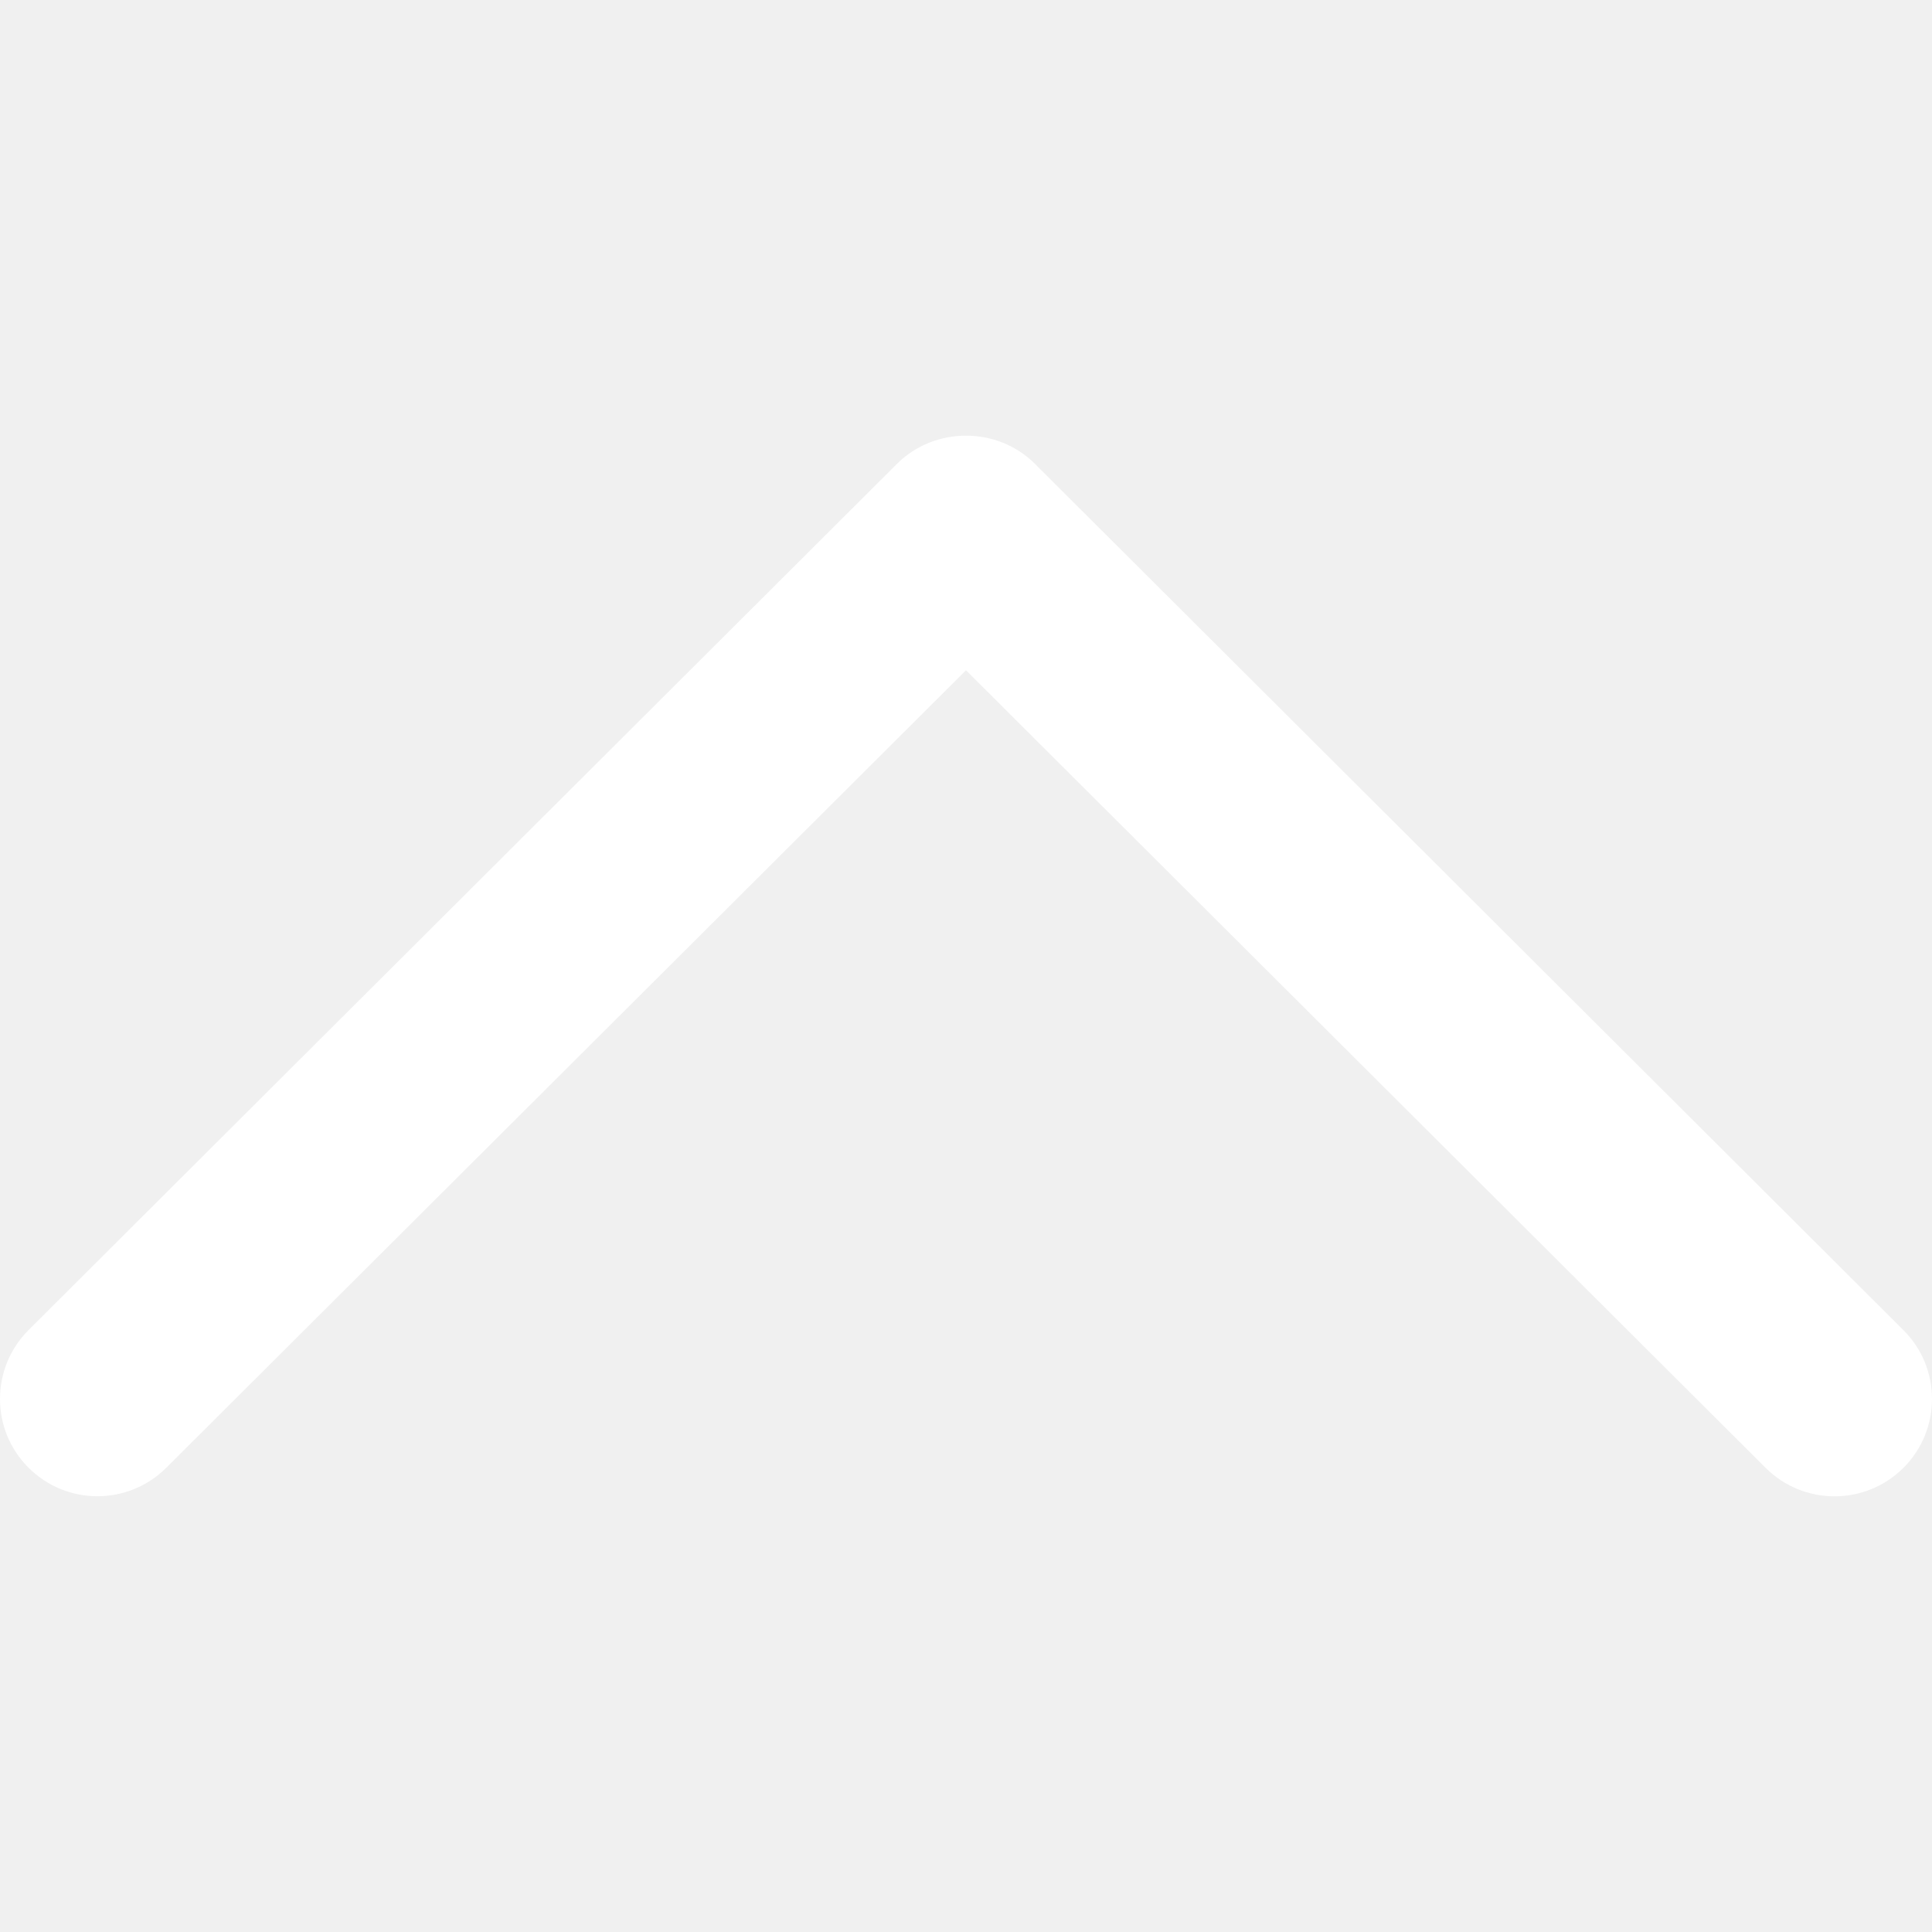
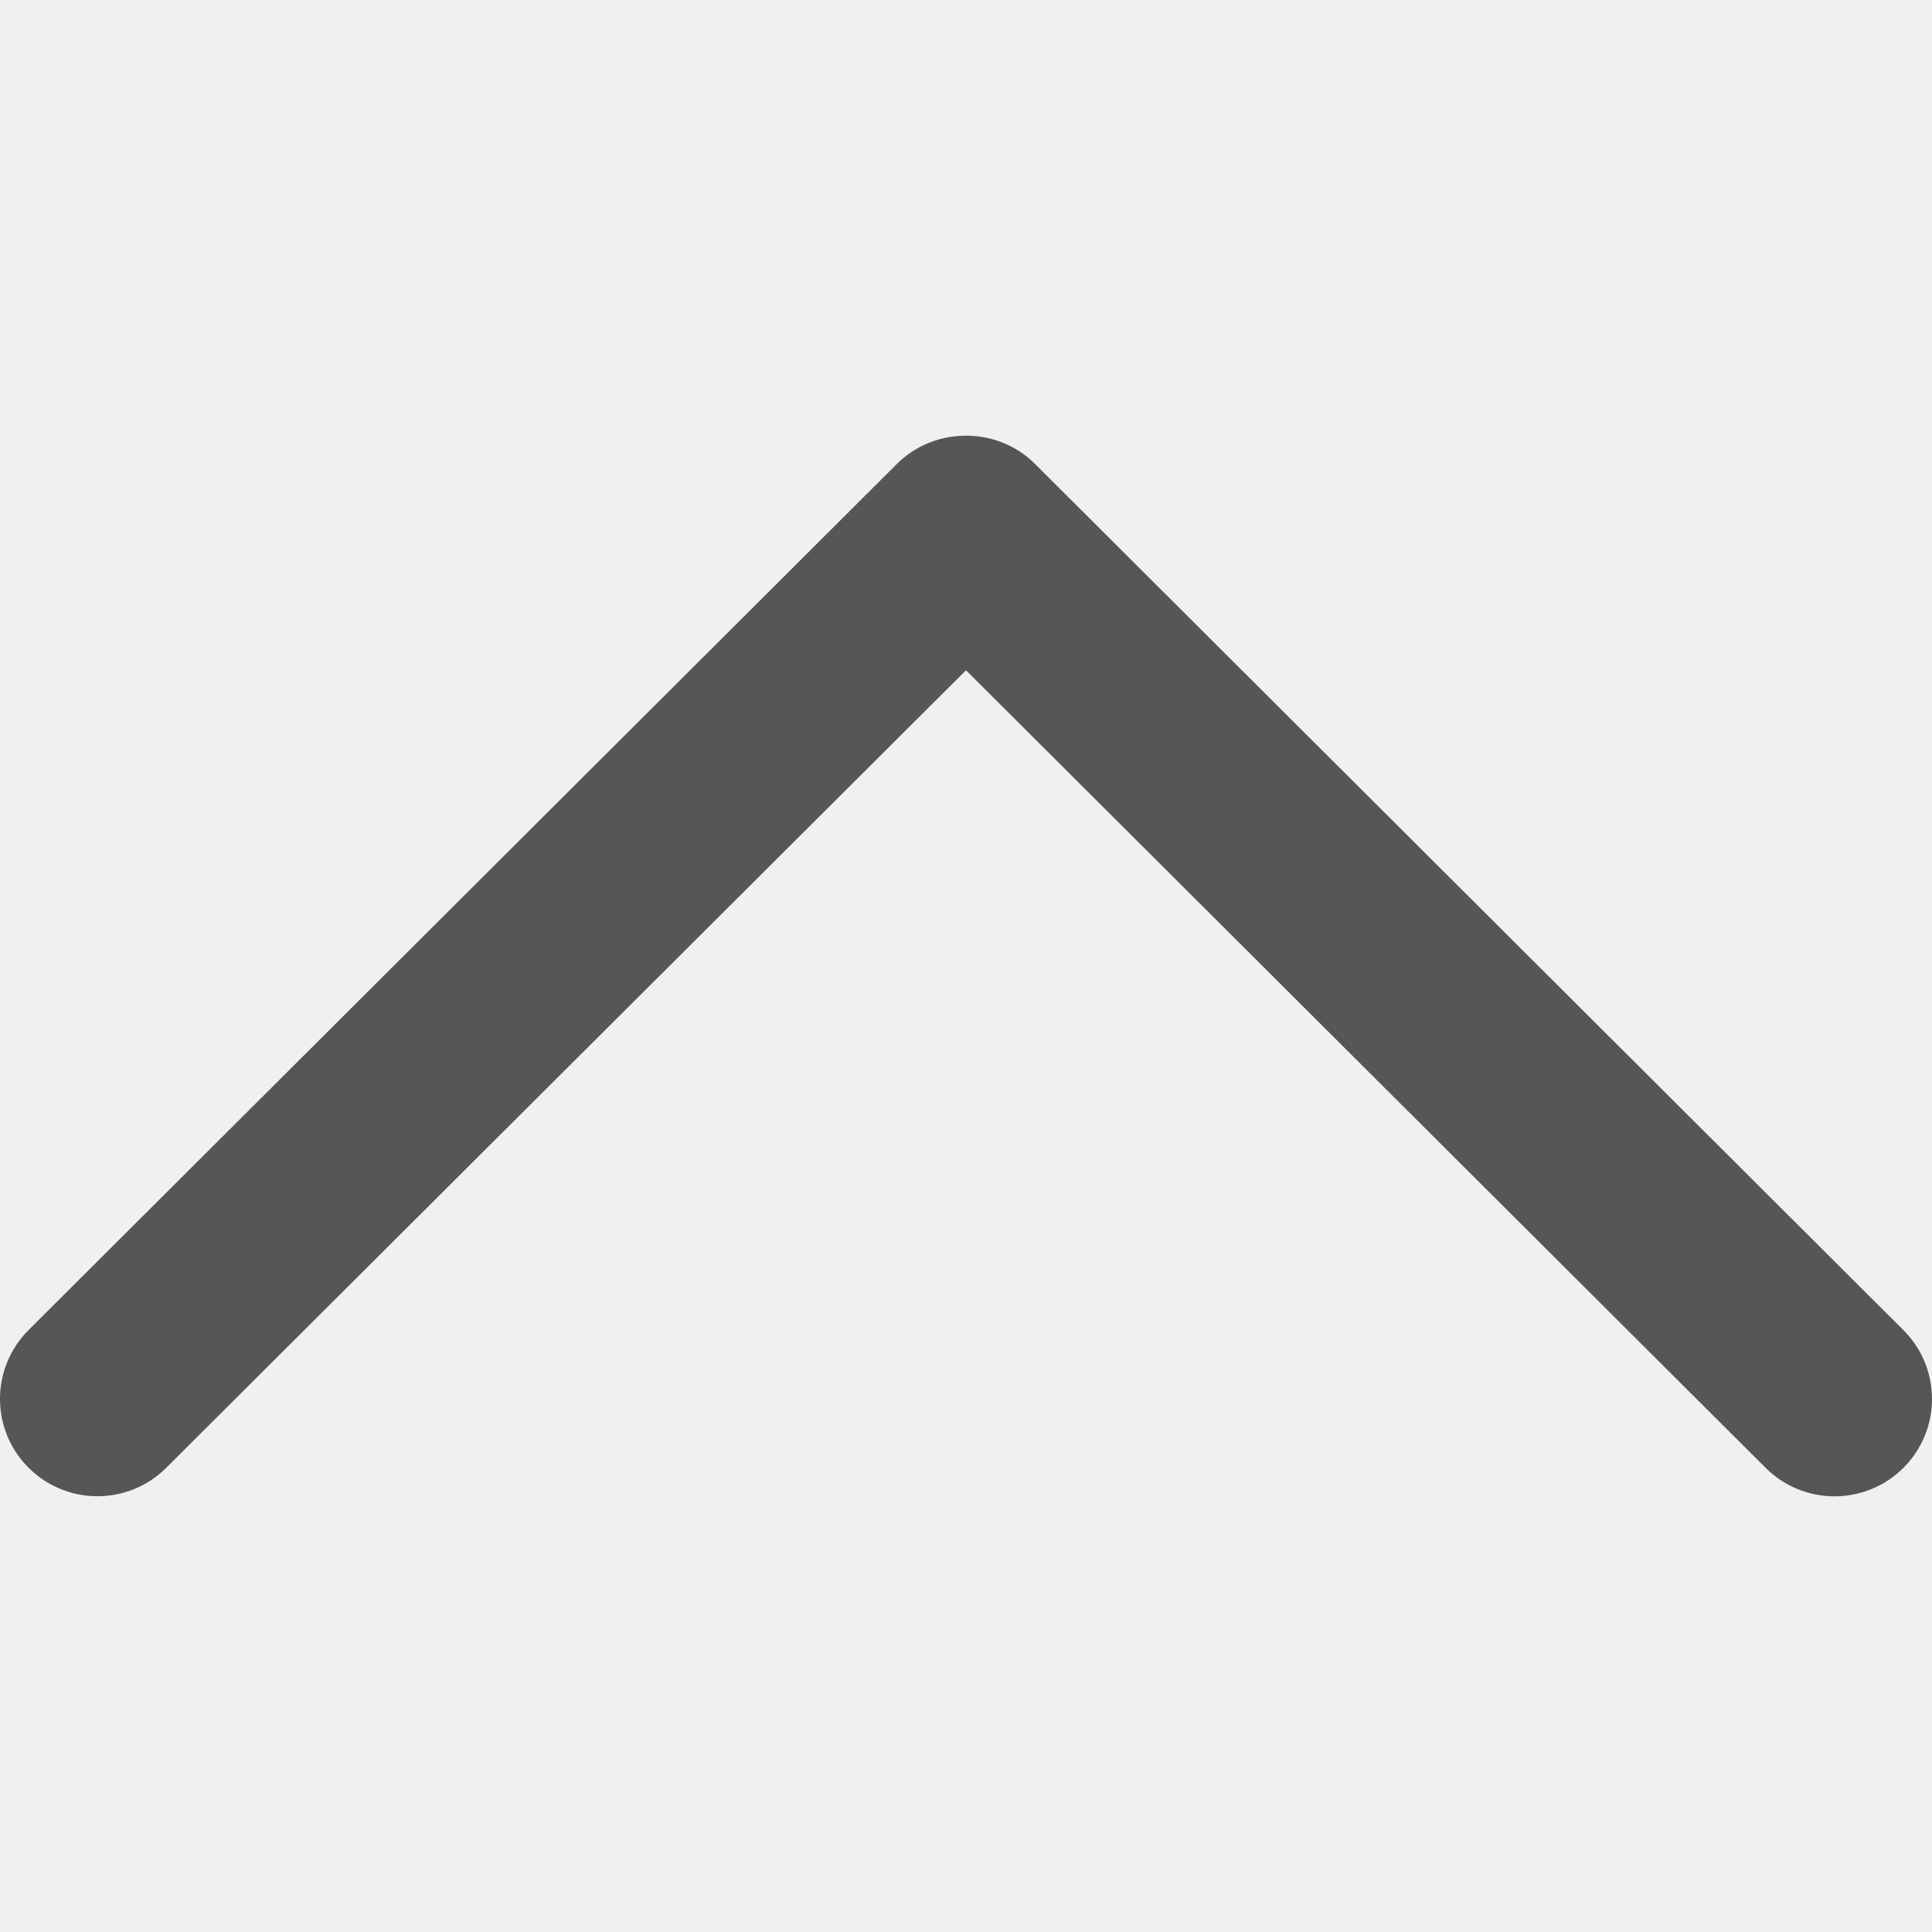
<svg xmlns="http://www.w3.org/2000/svg" version="1.1" id="Capa_1" x="0px" y="0px" viewBox="0 0 240.835 240.835" style="enable-background:new 0 0 240.835 240.835;" xml:space="preserve" width="512px" height="512px">
  <g>
-     <path id="Expand_Less" d="M129.007,57.819c-4.68-4.68-12.499-4.68-17.191,0L3.555,165.803c-4.74,4.74-4.74,12.427,0,17.155   c4.74,4.74,12.439,4.74,17.179,0l99.683-99.406l99.671,99.418c4.752,4.74,12.439,4.74,17.191,0c4.74-4.74,4.74-12.427,0-17.155   L129.007,57.819z" fill="#FFFFFF" />
+     <path id="Expand_Less" d="M129.007,57.819c-4.68-4.68-12.499-4.68-17.191,0L3.555,165.803c-4.74,4.74-4.74,12.427,0,17.155   c4.74,4.74,12.439,4.74,17.179,0l99.683-99.406l99.671,99.418c4.752,4.74,12.439,4.74,17.191,0c4.74-4.74,4.74-12.427,0-17.155   L129.007,57.819z" fill="#565656" />
    <g>
	</g>
    <g>
	</g>
    <g>
	</g>
    <g>
	</g>
    <g>
	</g>
    <g>
	</g>
  </g>
  <g>
</g>
  <g>
</g>
  <g>
</g>
  <g>
</g>
  <g>
</g>
  <g>
</g>
  <g>
</g>
  <g>
</g>
  <g>
</g>
  <g>
</g>
  <g>
</g>
  <g>
</g>
  <g>
</g>
  <g>
</g>
  <g>
</g>
</svg>
